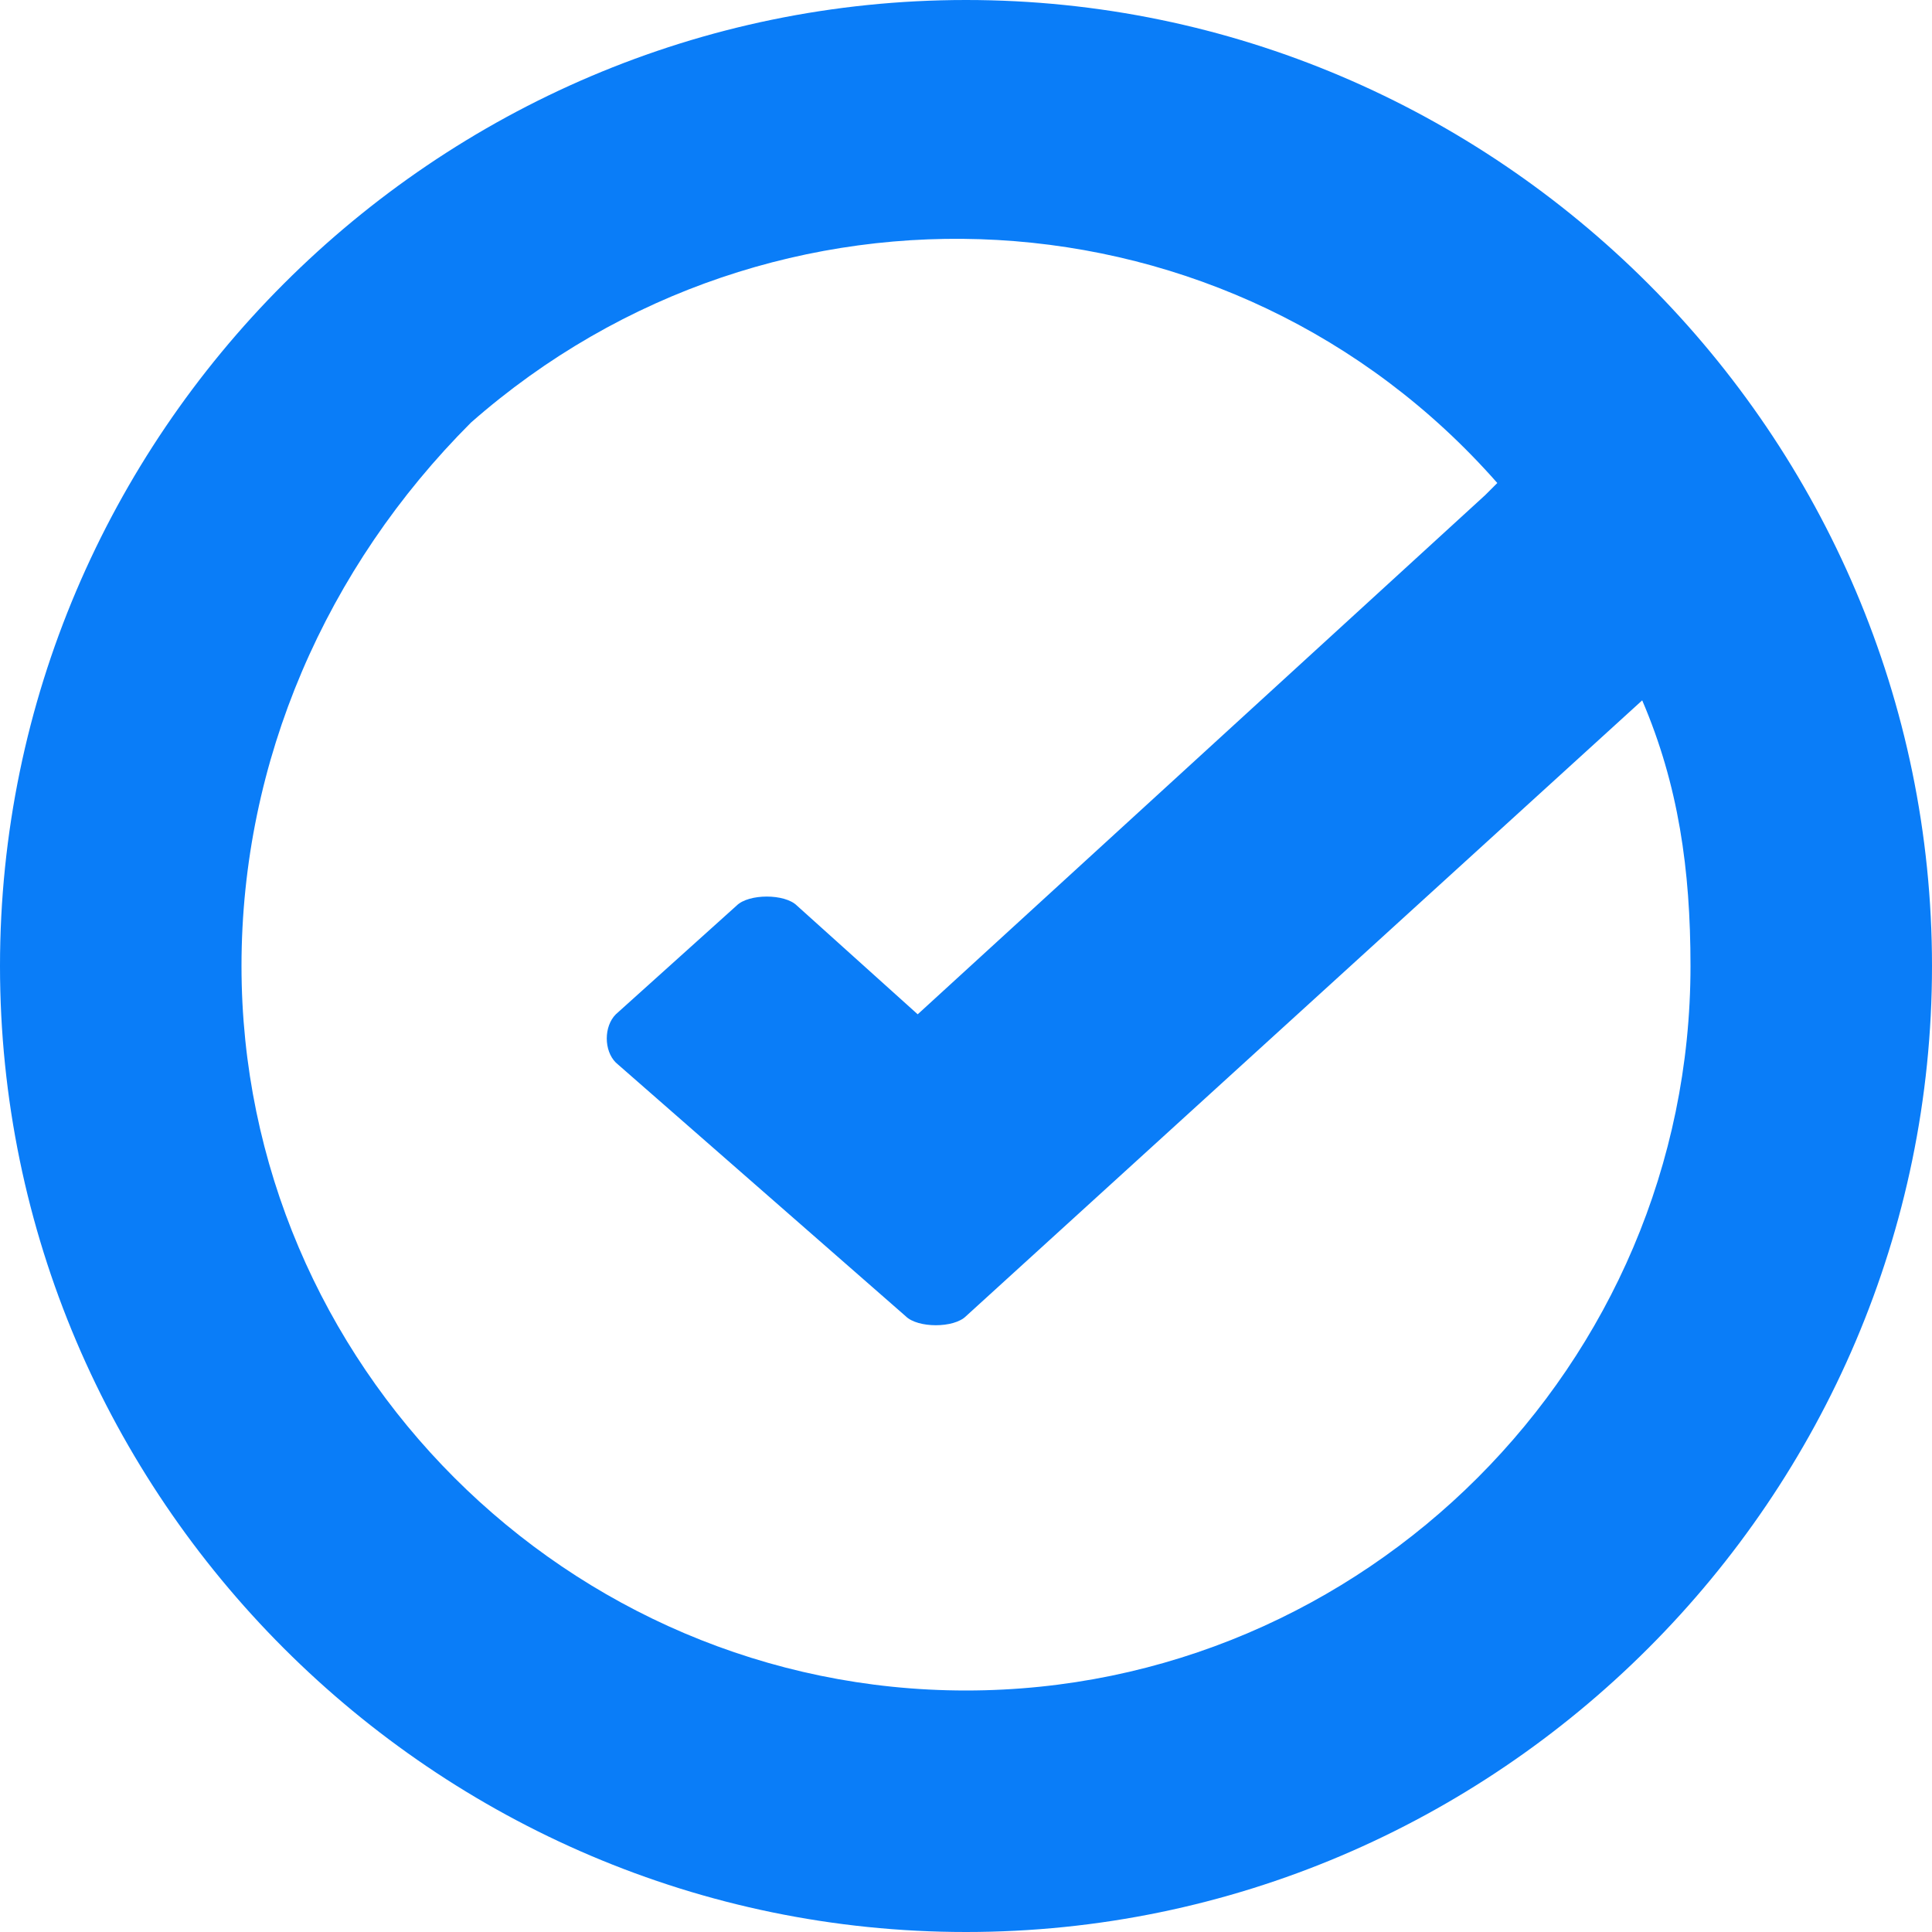
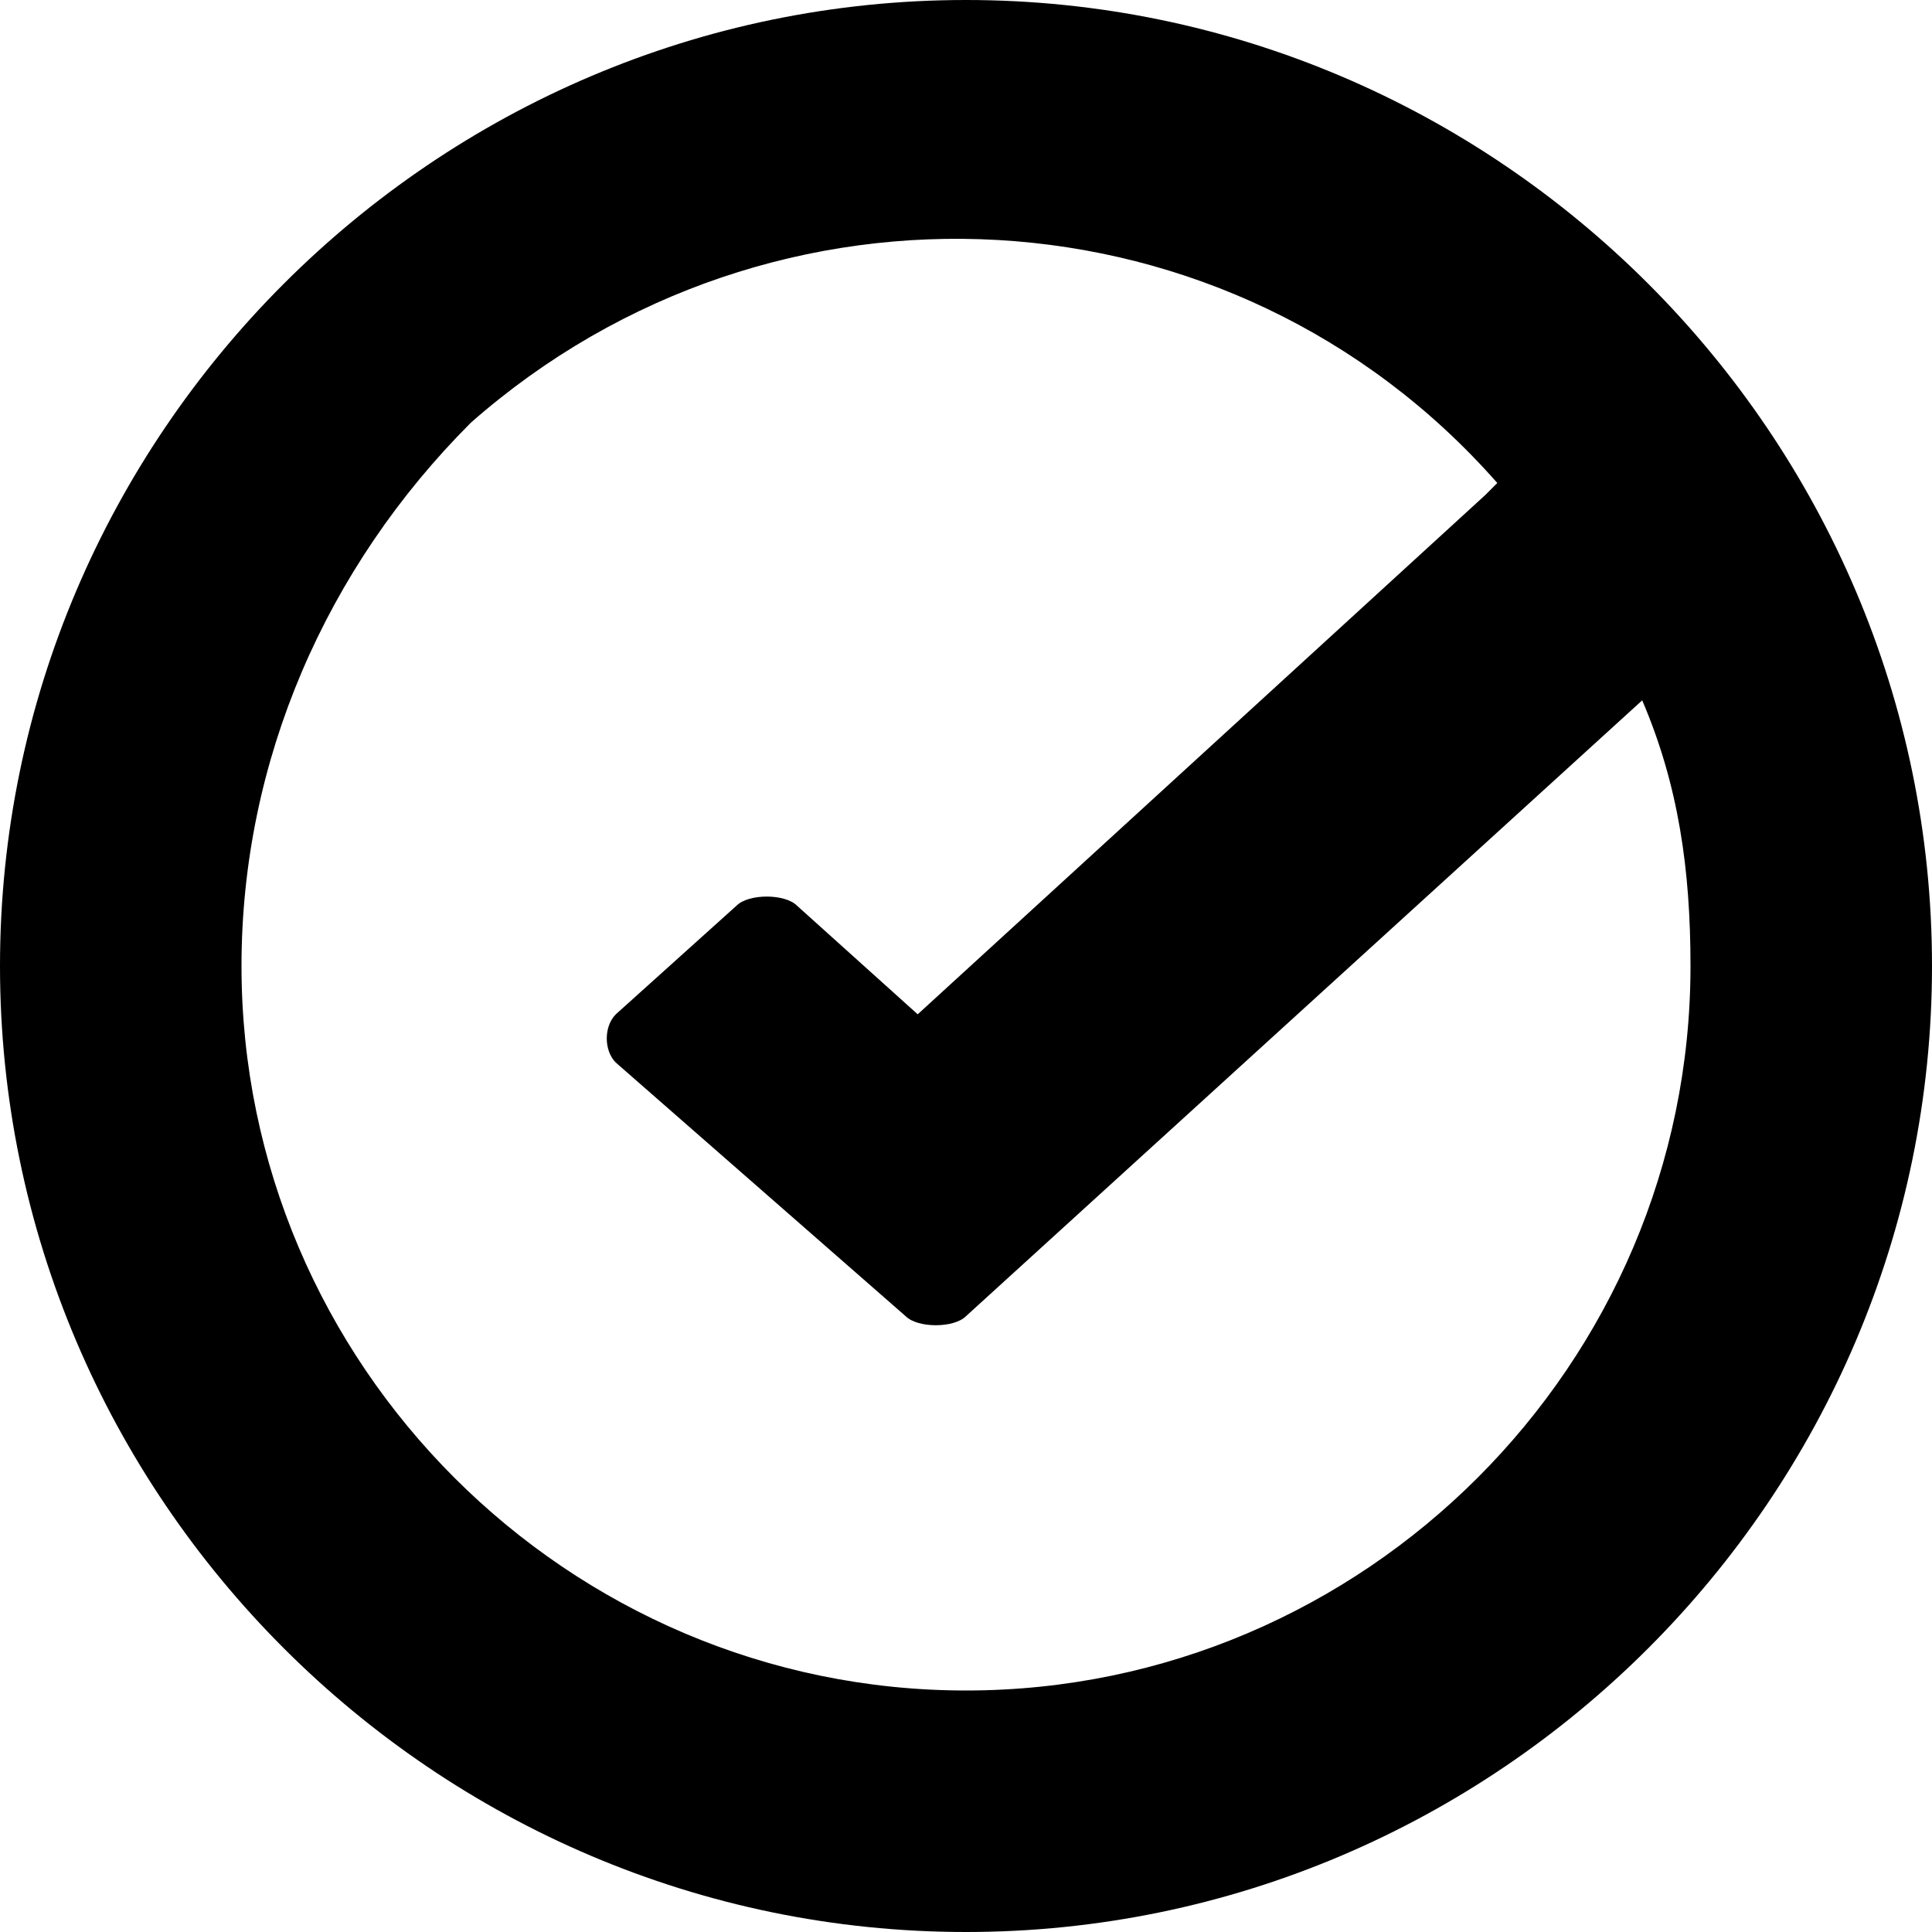
<svg xmlns="http://www.w3.org/2000/svg" viewBox="0 0 16 16">
-   <path d="M0 8c0-4.4 3.6-8 8-8s8 3.6 8 8-3.6 8-8 8-8-3.6-8-8zm2 0c0 3.3 2.7 6 6 6s6-2.7 6-6c0-.8-.1-1.5-.4-2.2L8 10.9c-.1.1-.4.1-.5 0L5.1 8.8c-.1-.1-.1-.3 0-.4l1-.9c.1-.1.4-.1.5 0l1 .9 4.7-4.3.1-.1c-2.2-2.5-6-2.7-8.5-.5C2.7 4.7 2 6.3 2 8z" fill="#0a7df8" />
+   <path d="M0 8c0-4.4 3.6-8 8-8s8 3.6 8 8-3.6 8-8 8-8-3.6-8-8zm2 0c0 3.3 2.7 6 6 6s6-2.7 6-6c0-.8-.1-1.5-.4-2.2L8 10.9c-.1.1-.4.1-.5 0L5.1 8.8c-.1-.1-.1-.3 0-.4l1-.9c.1-.1.4-.1.5 0l1 .9 4.7-4.3.1-.1c-2.2-2.5-6-2.7-8.5-.5C2.7 4.7 2 6.3 2 8z" fill="currentColor" />
</svg>
